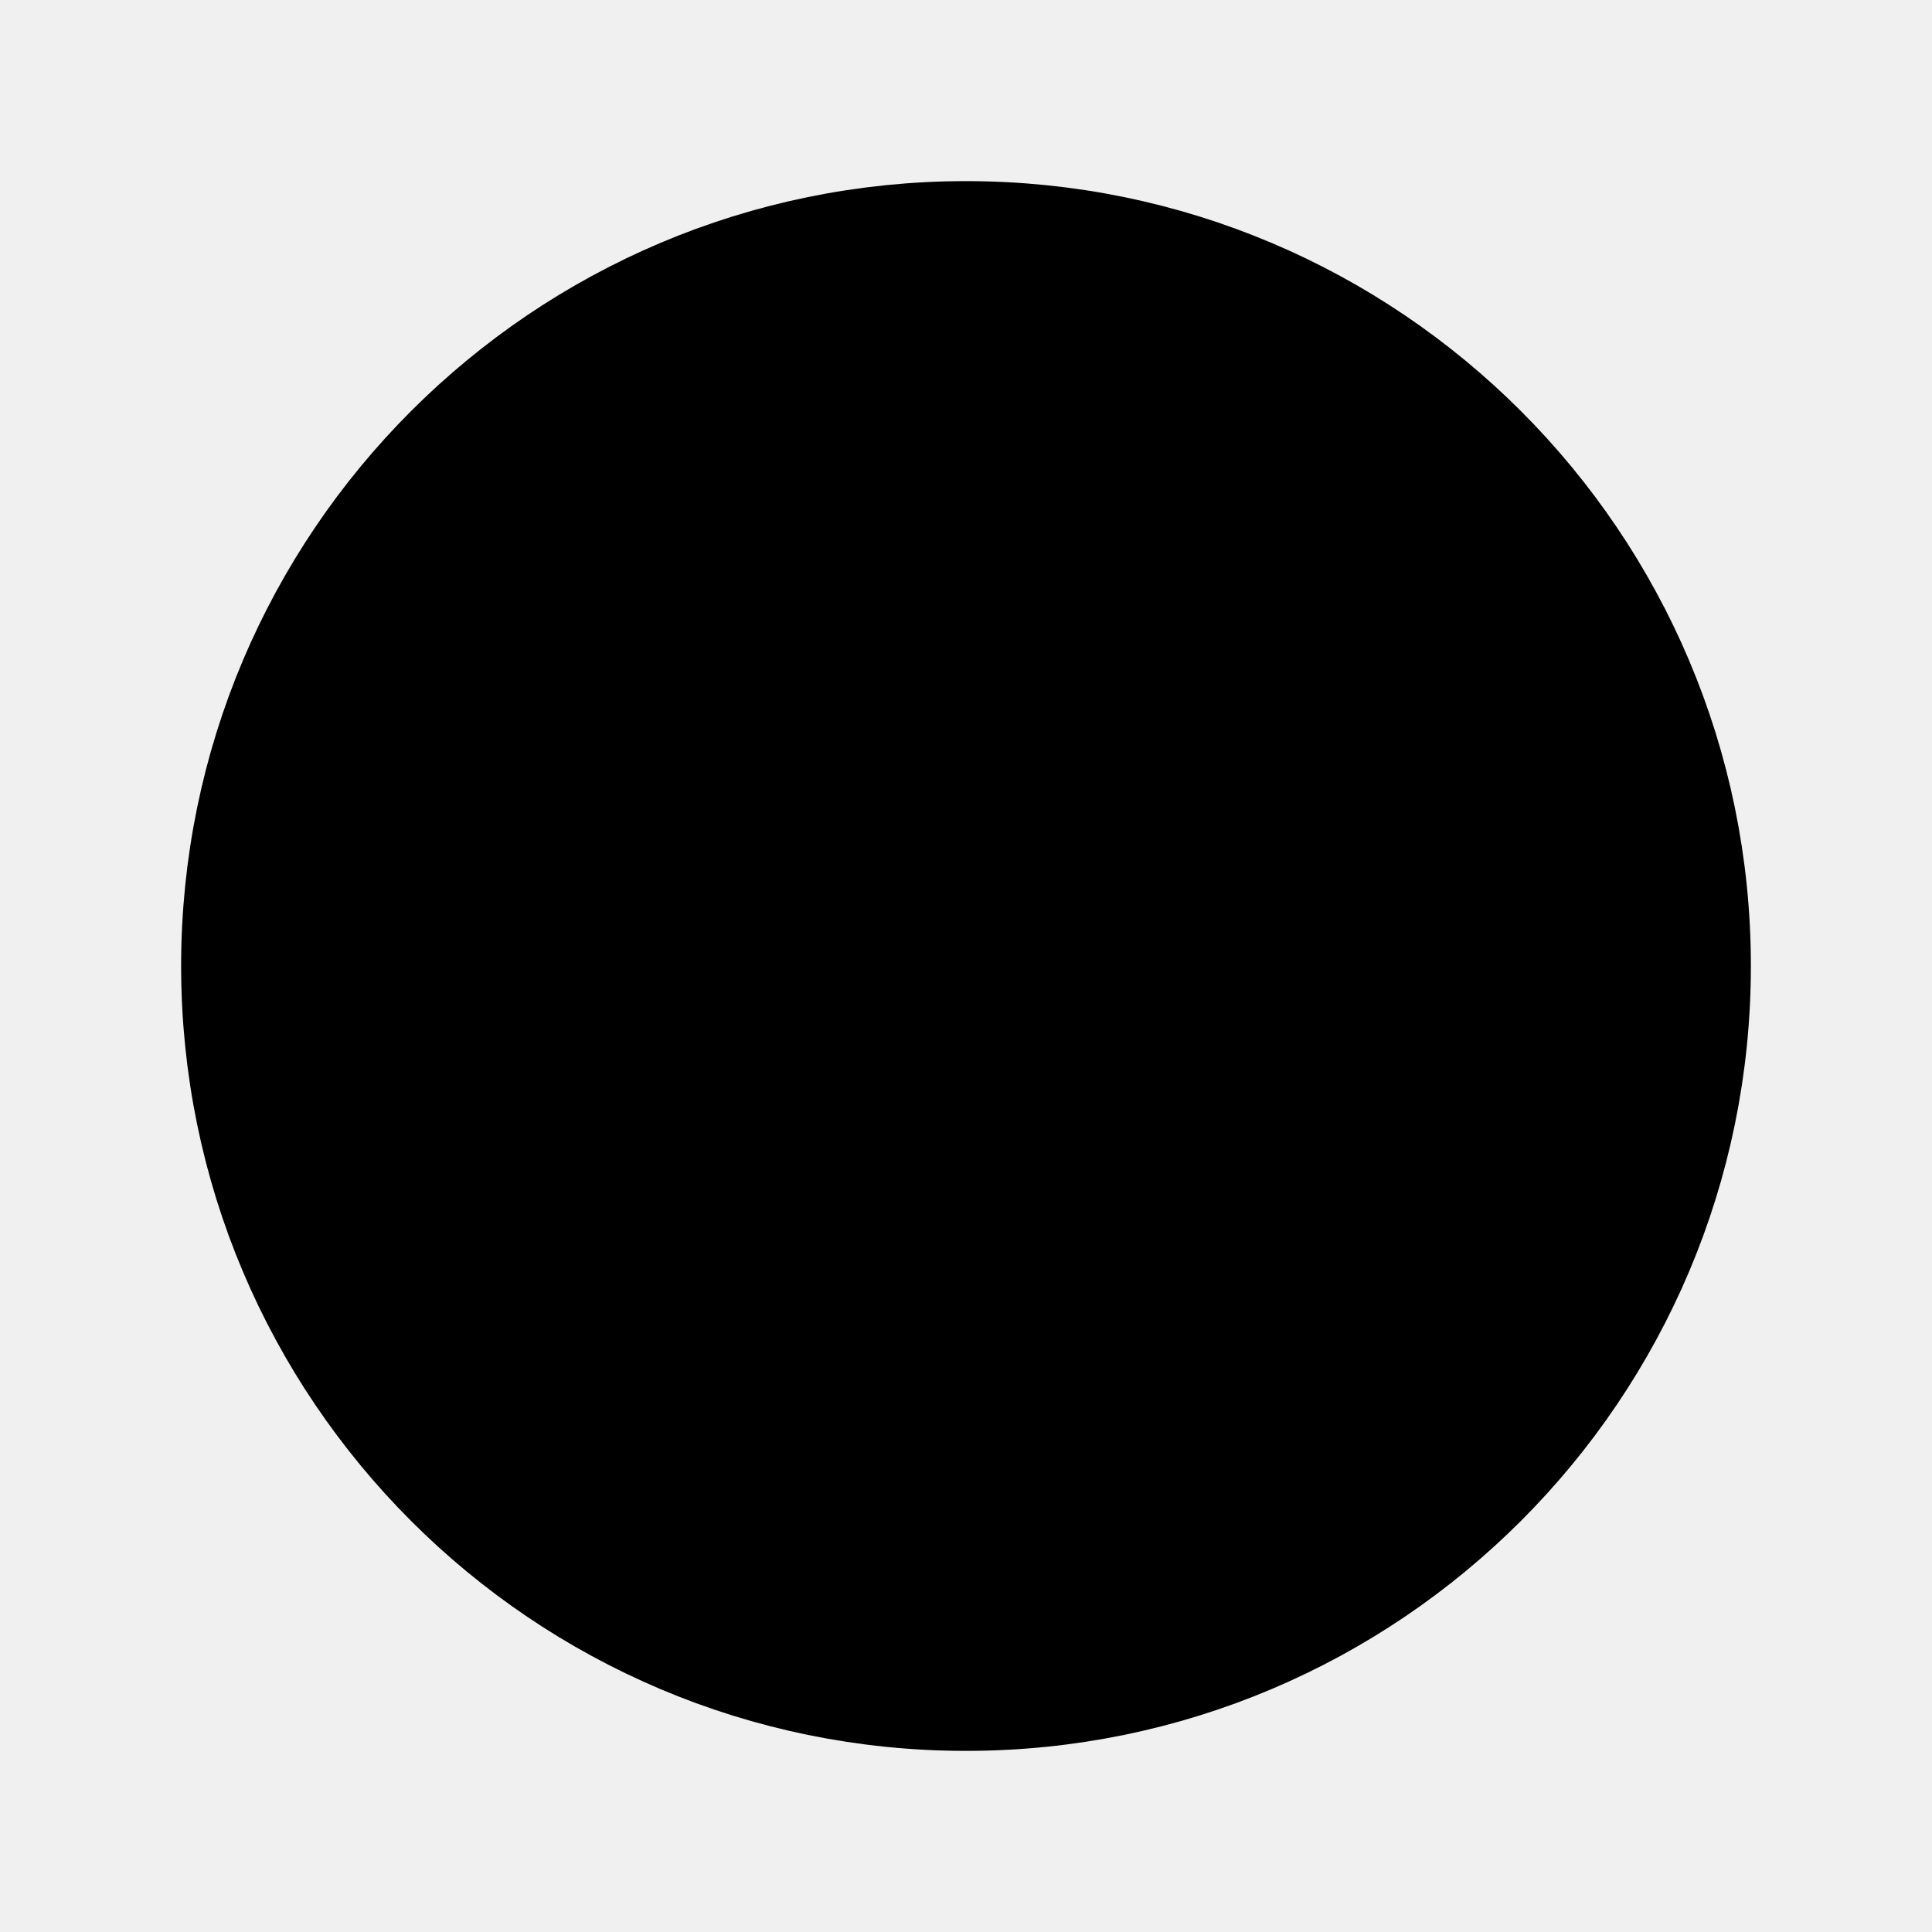
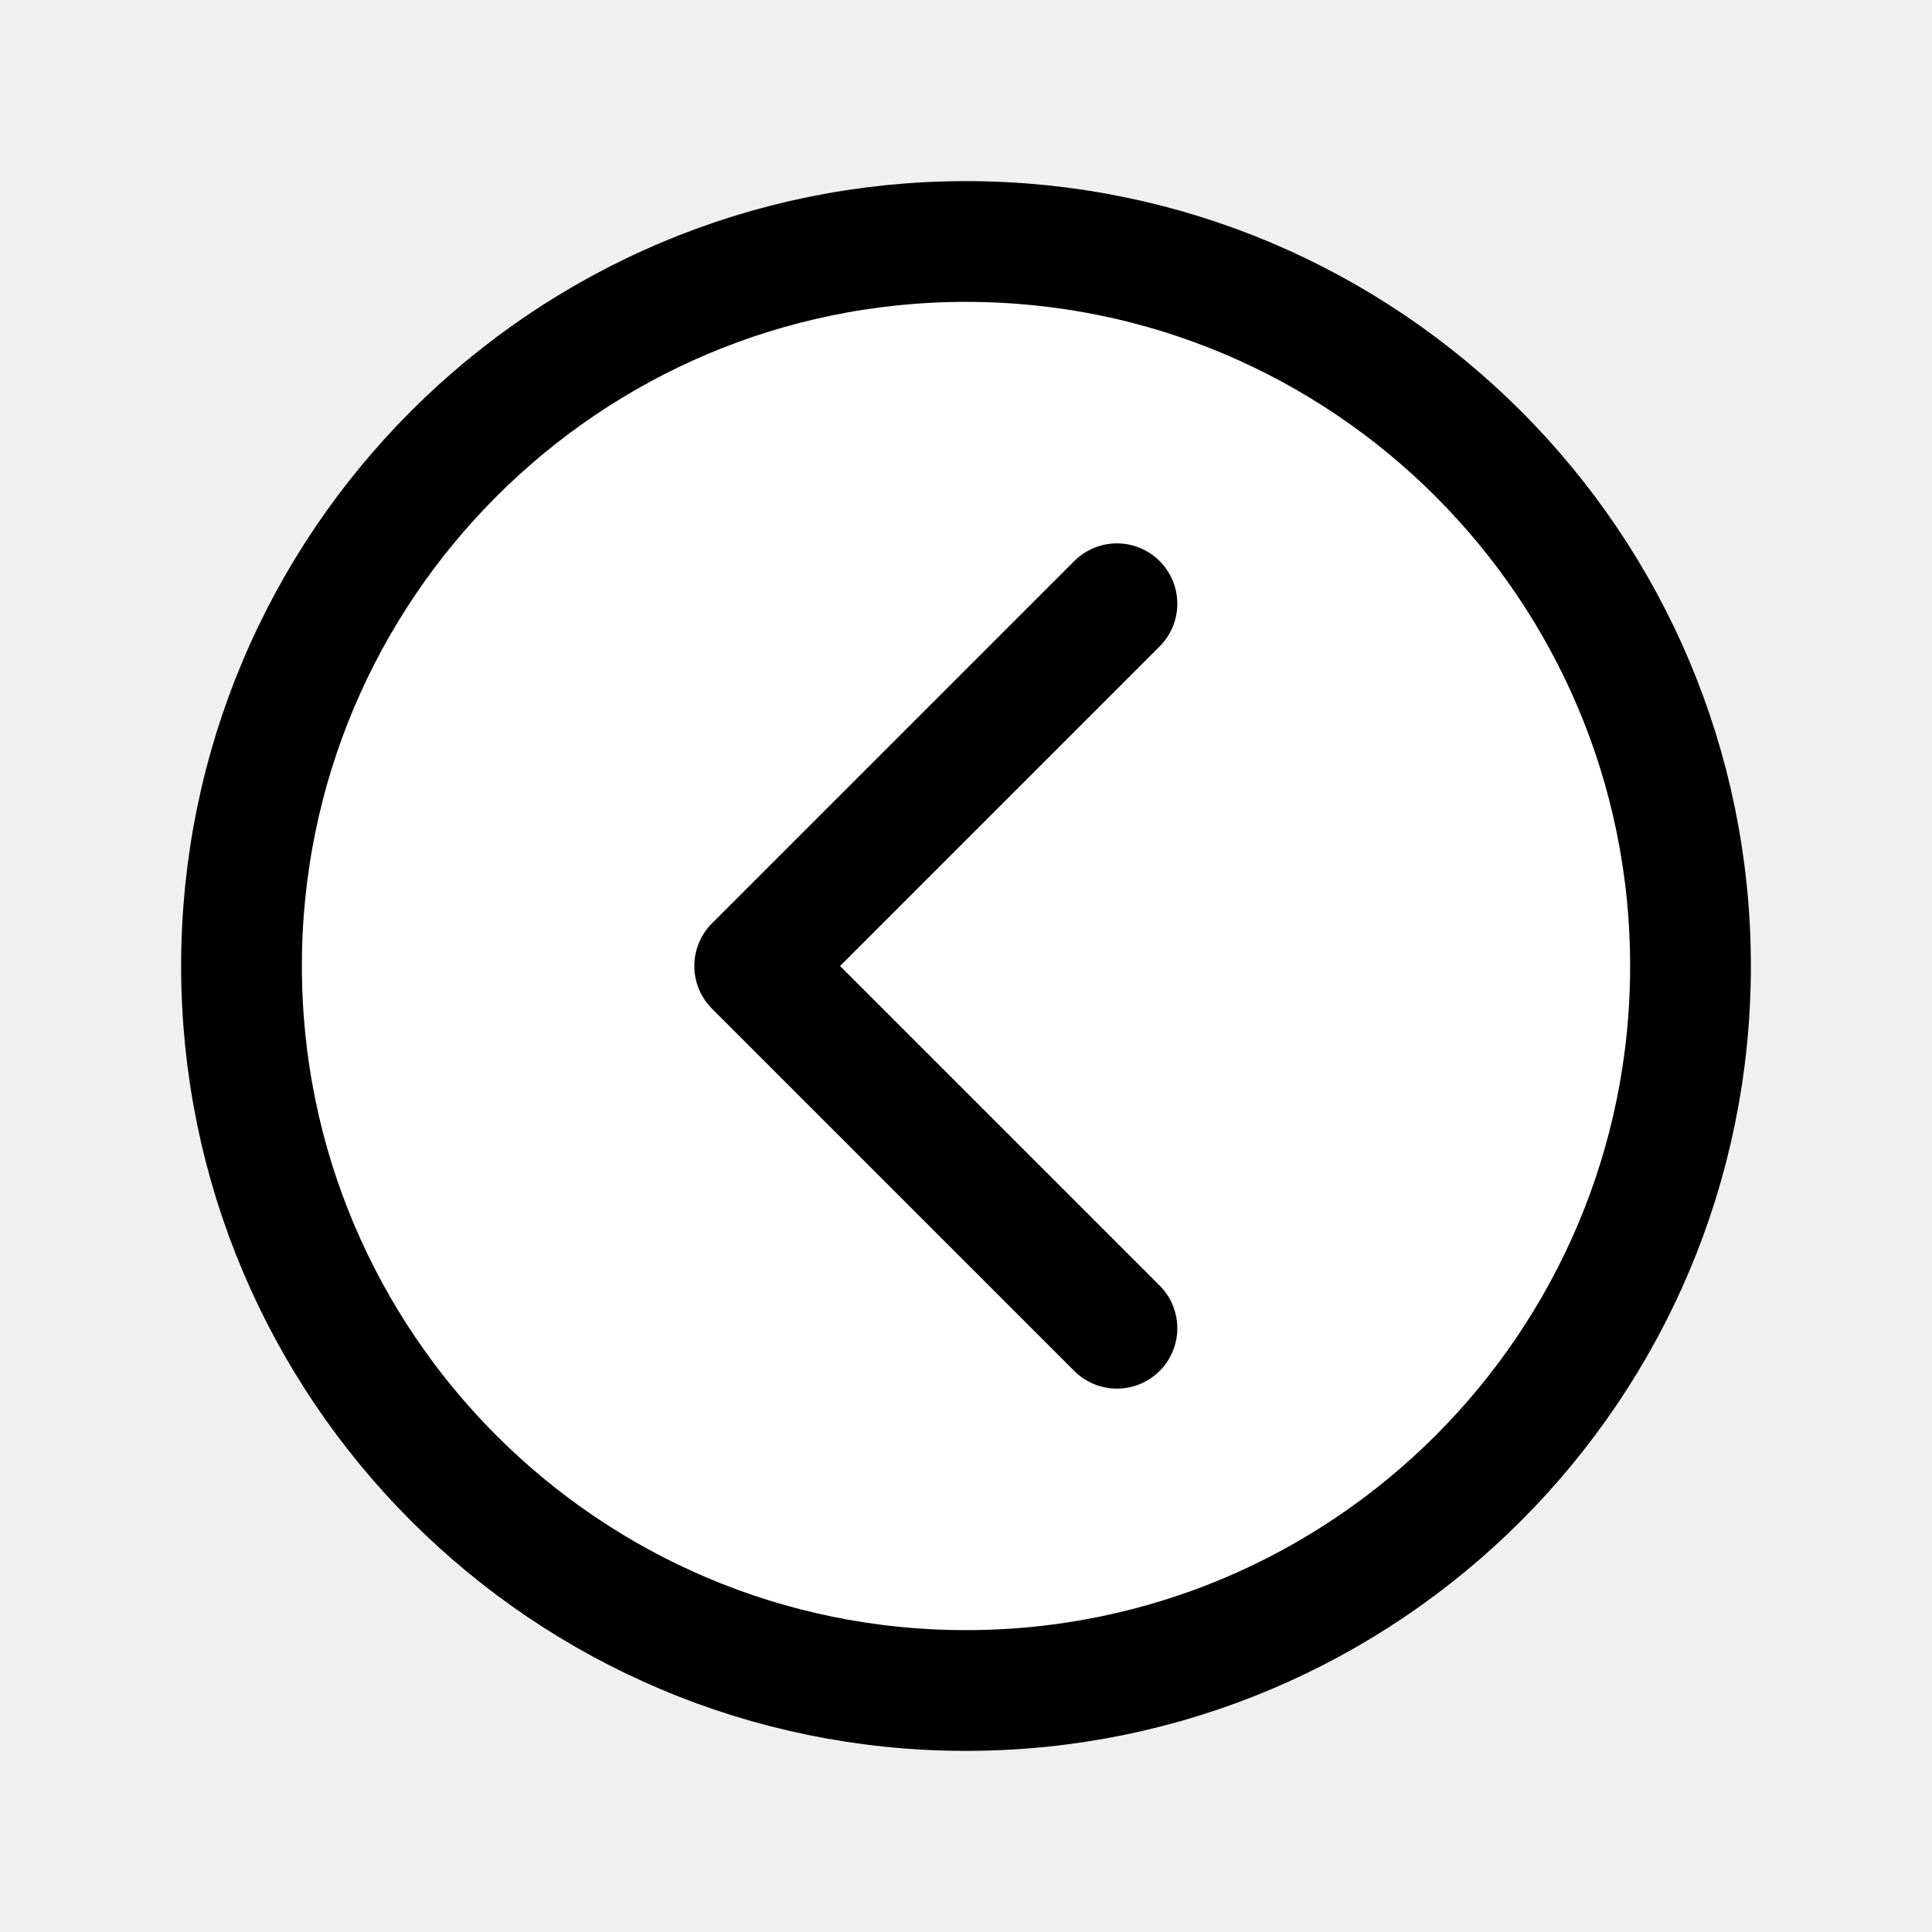
<svg xmlns="http://www.w3.org/2000/svg" class="ionicon" viewBox="0 0 512 512" id="my-icon">
-   <path d="M256 64C150 64 64 150 64 256s86 192 192 192 192-86 192-192S362 64 256 64z" stroke="currentColor" stroke-miterlimit="10" stroke-width="32" />
-   <path stroke="currentColor" stroke-linecap="round" stroke-linejoin="round" stroke-width="32" d="M296 352l-96-96 96-96" />
+   <path d="M256 64C150 64 64 150 64 256s86 192 192 192 192-86 192-192S362 64 256 64z" fill="white" stroke="currentColor" stroke-miterlimit="10" stroke-width="32" />
+   <path stroke="currentColor" stroke-linecap="round" fill="white" stroke-linejoin="round" stroke-width="32" d="M296 352l-96-96 96-96" style="fill: white;" />
</svg>
